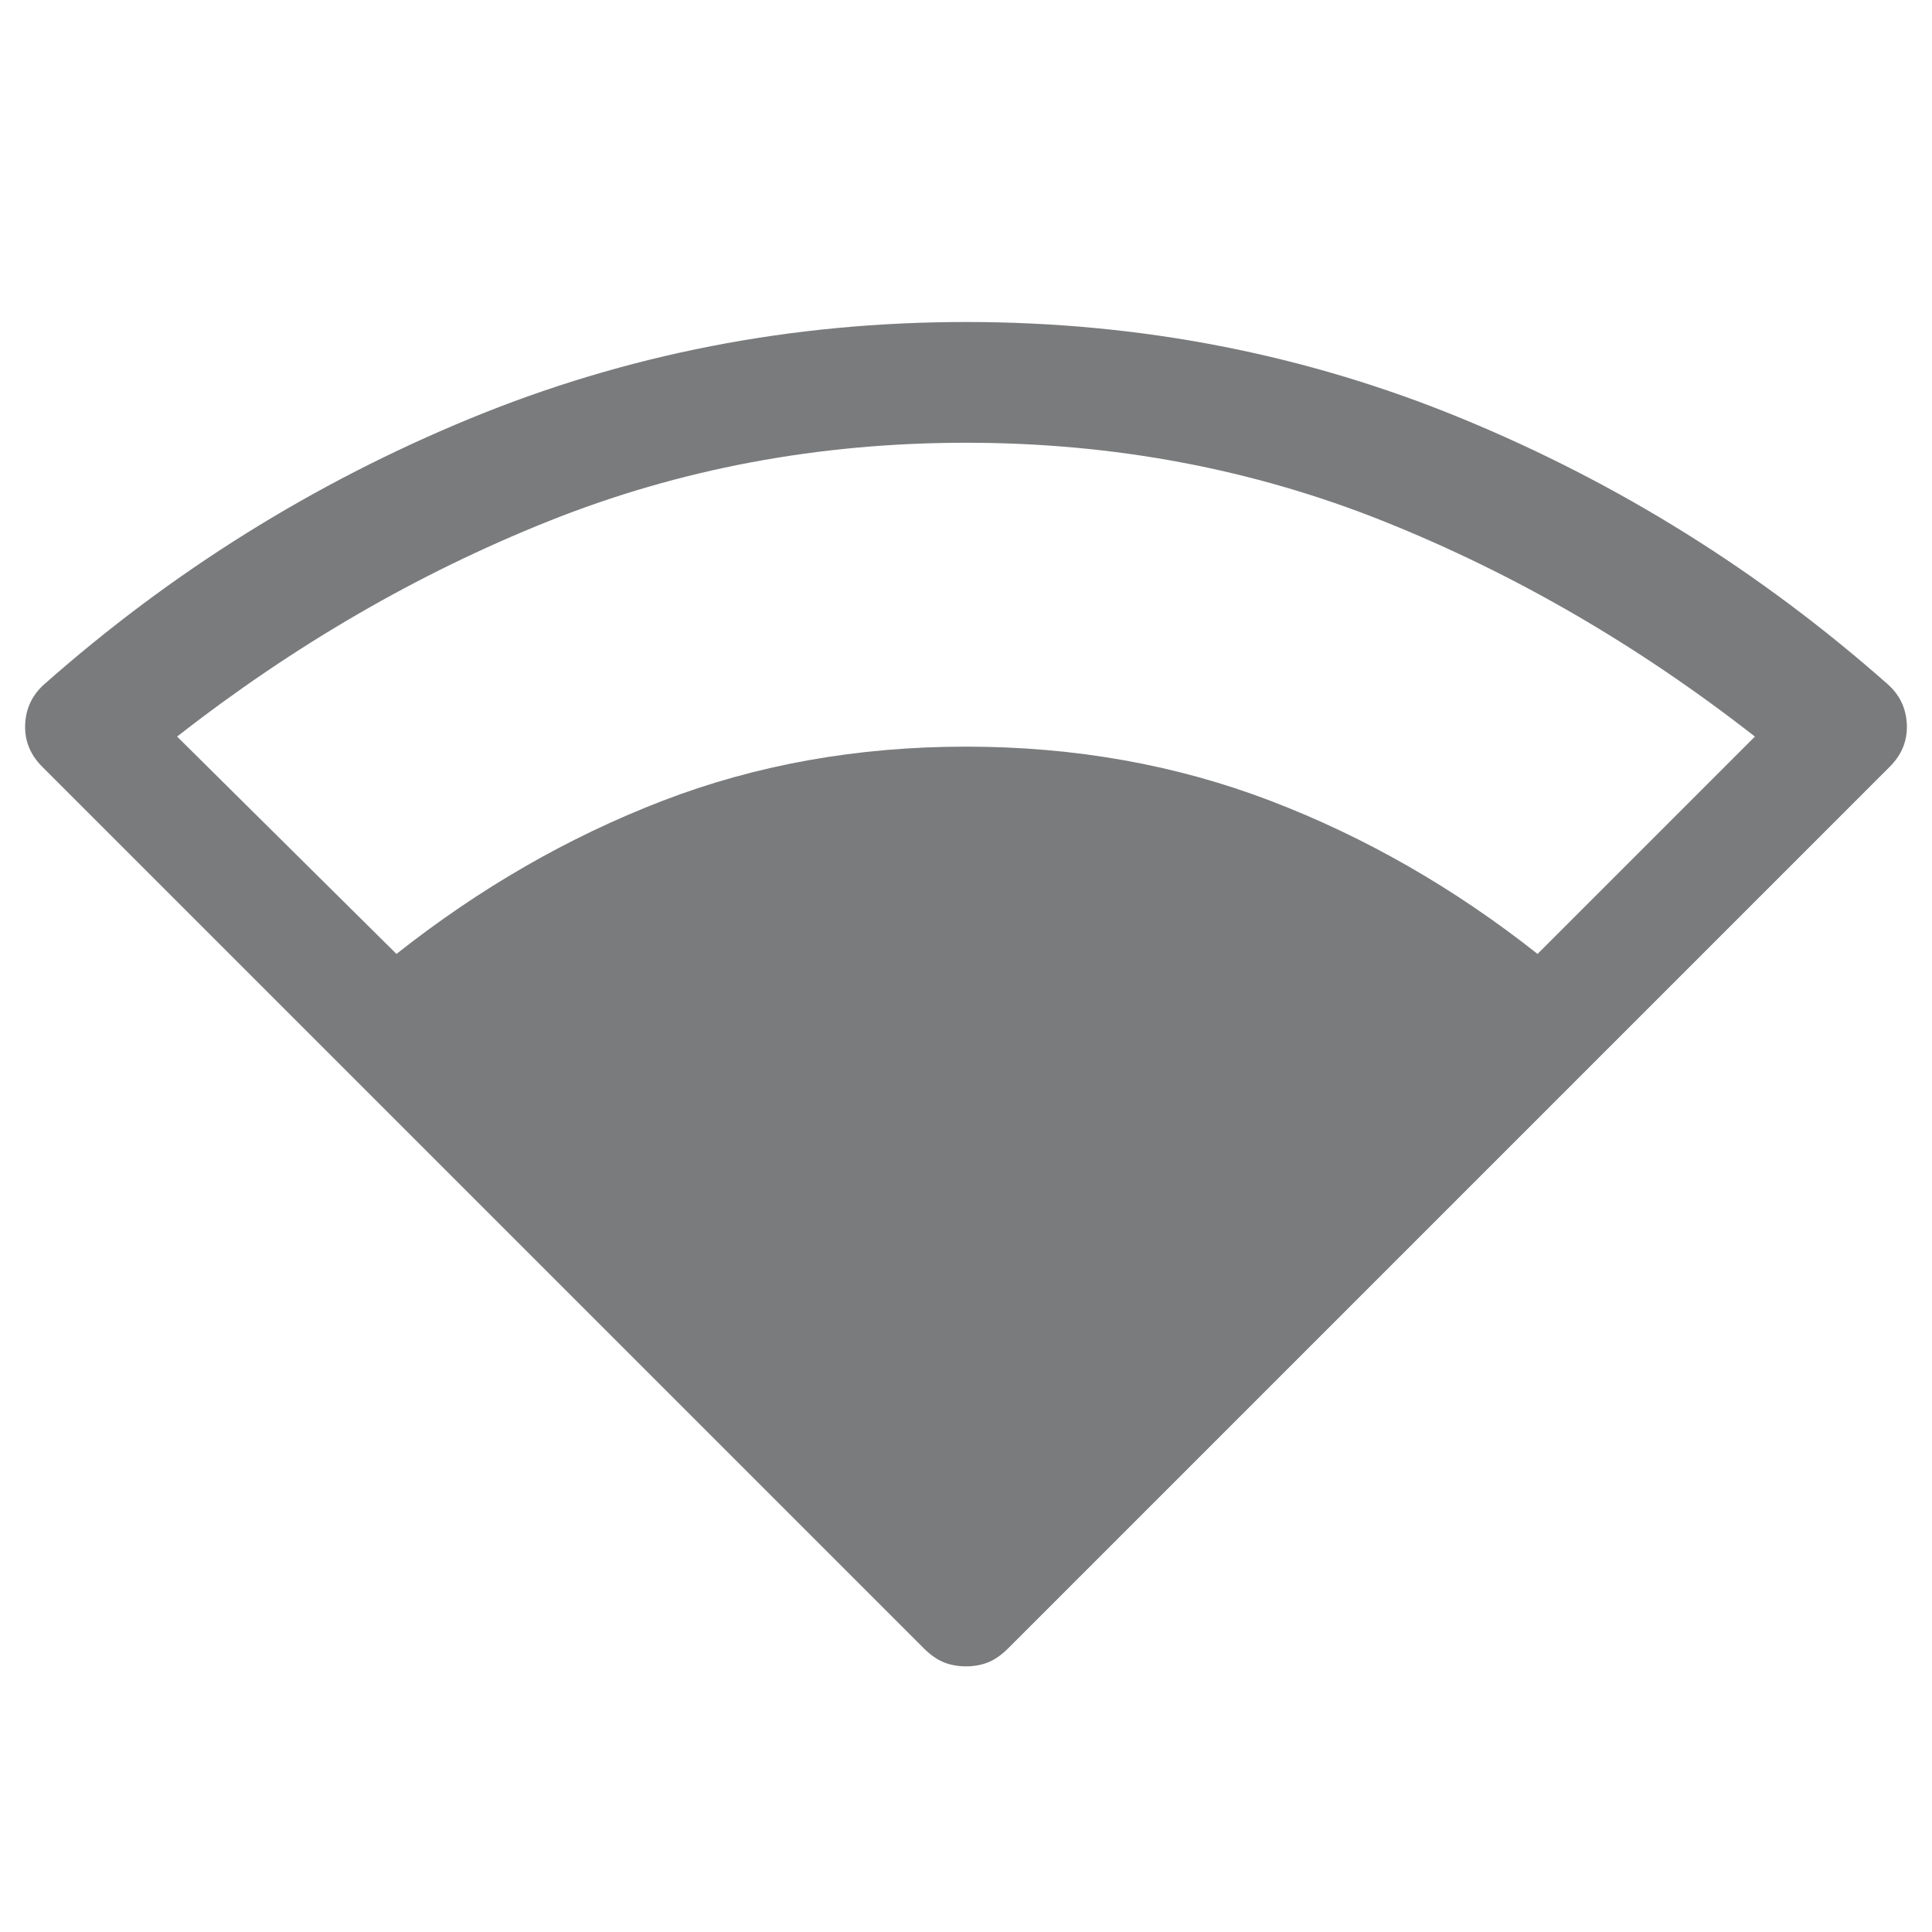
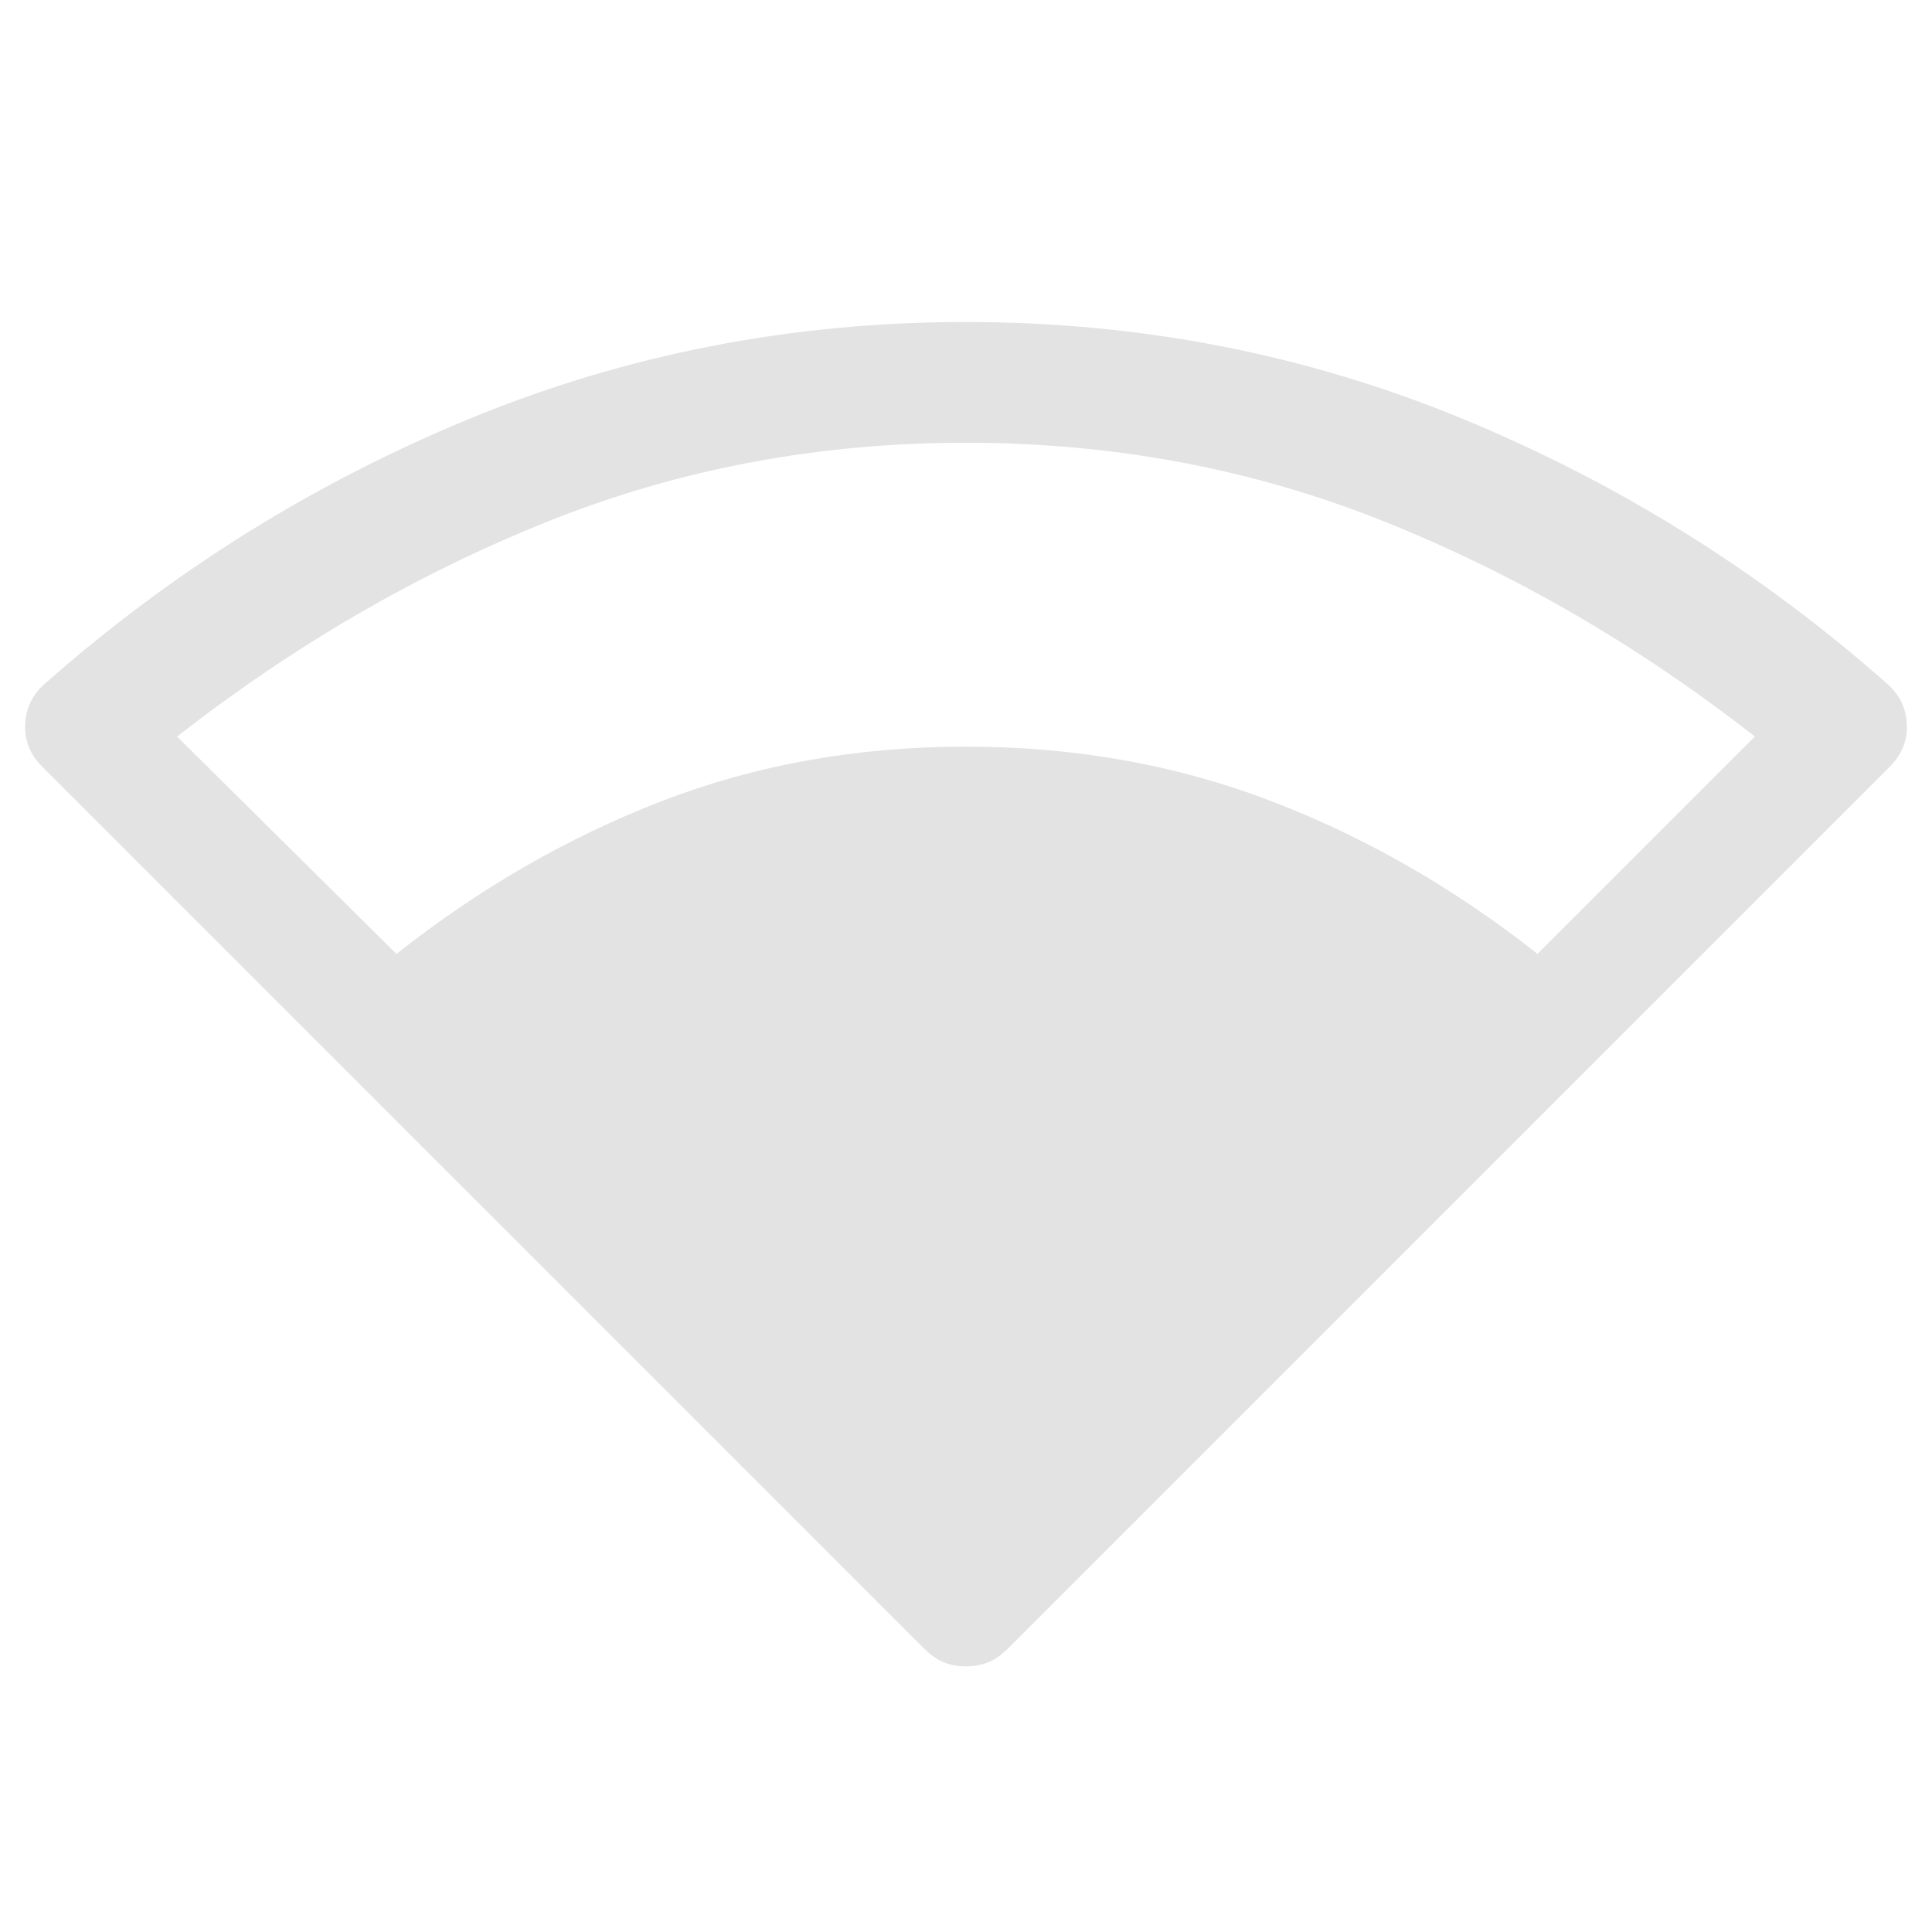
- <svg xmlns="http://www.w3.org/2000/svg" fill="#7a7b7c" height="48" viewBox="0 -960 960 960" width="48">
+ <svg xmlns="http://www.w3.org/2000/svg" fill="#e3e3e3" height="1em" viewBox="0 -960 960 960" width="1em">
  <path d="M197-486q62-49 132-76t151-27q81 0 151.5 27T764-486l108-108q-87-68-184.5-107T480-740q-110 0-207.5 39T88-594l109 108Zm283 354q-6 0-11-2t-10-7L21-579q-9-9-8.5-21t9.5-20q95-84 211.5-132T480-800q130 0 246.5 48T938-620q9 8 9.5 20t-8.5 21L501-141q-5 5-10 7t-11 2Z" />
</svg>
